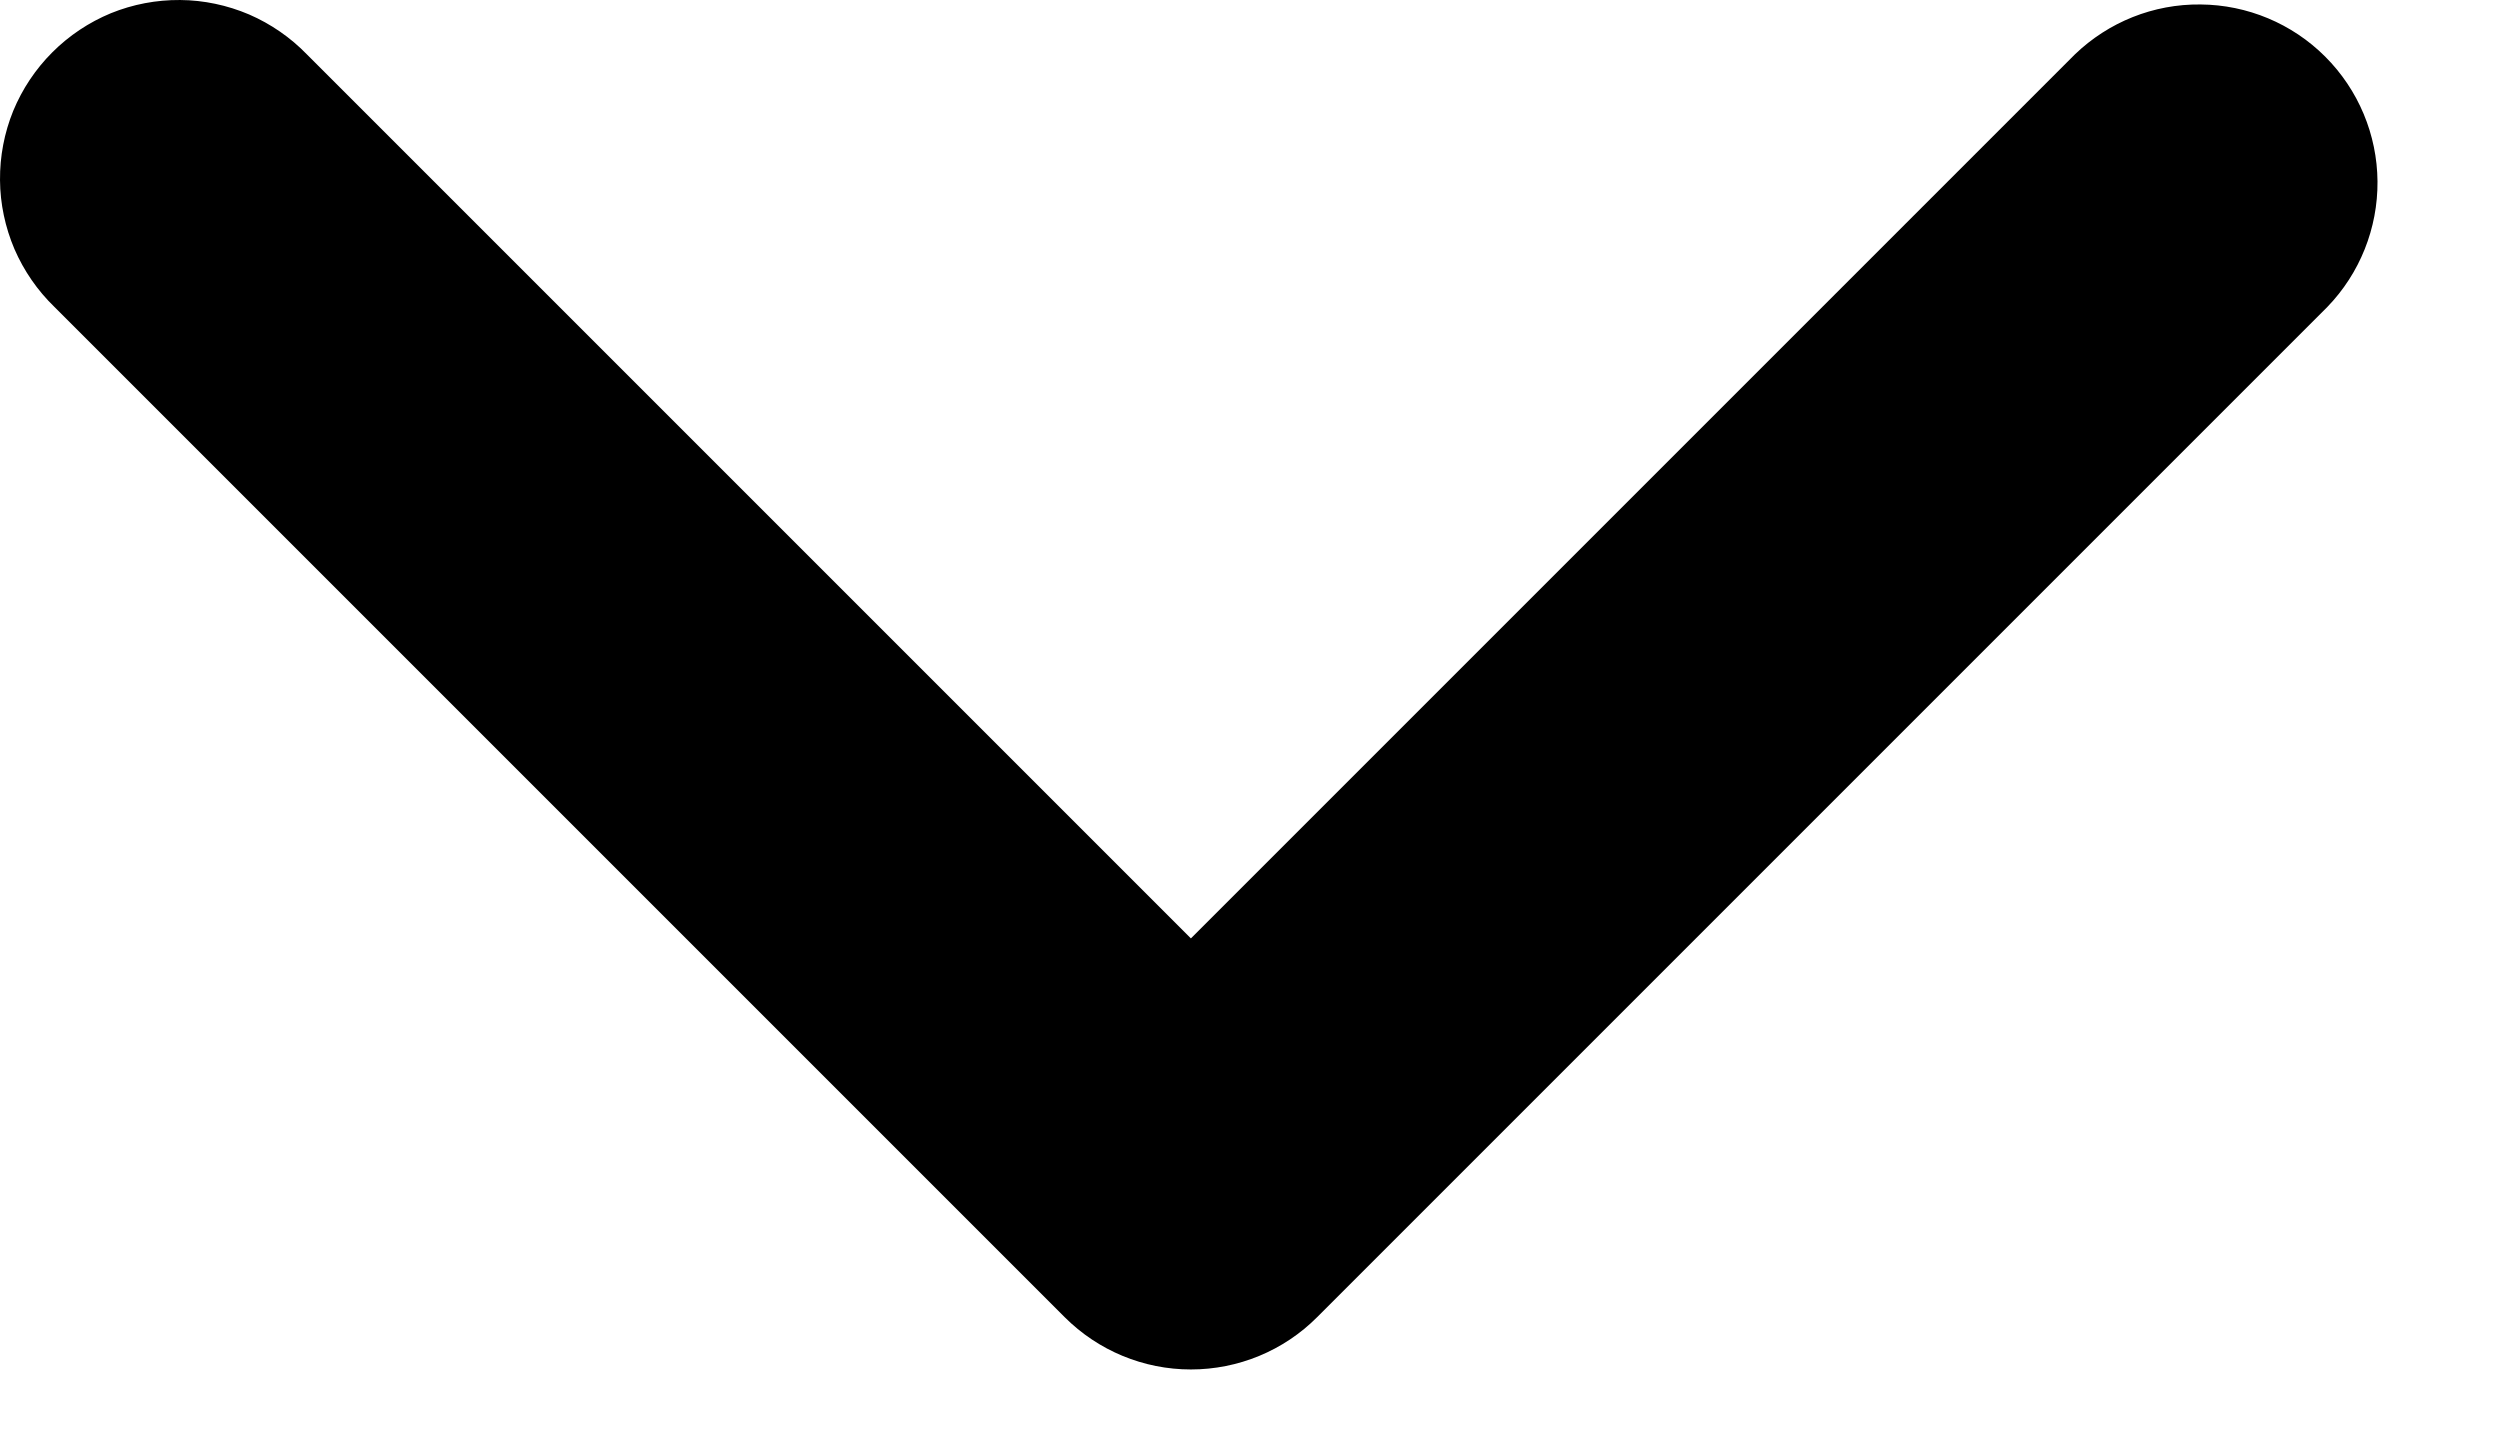
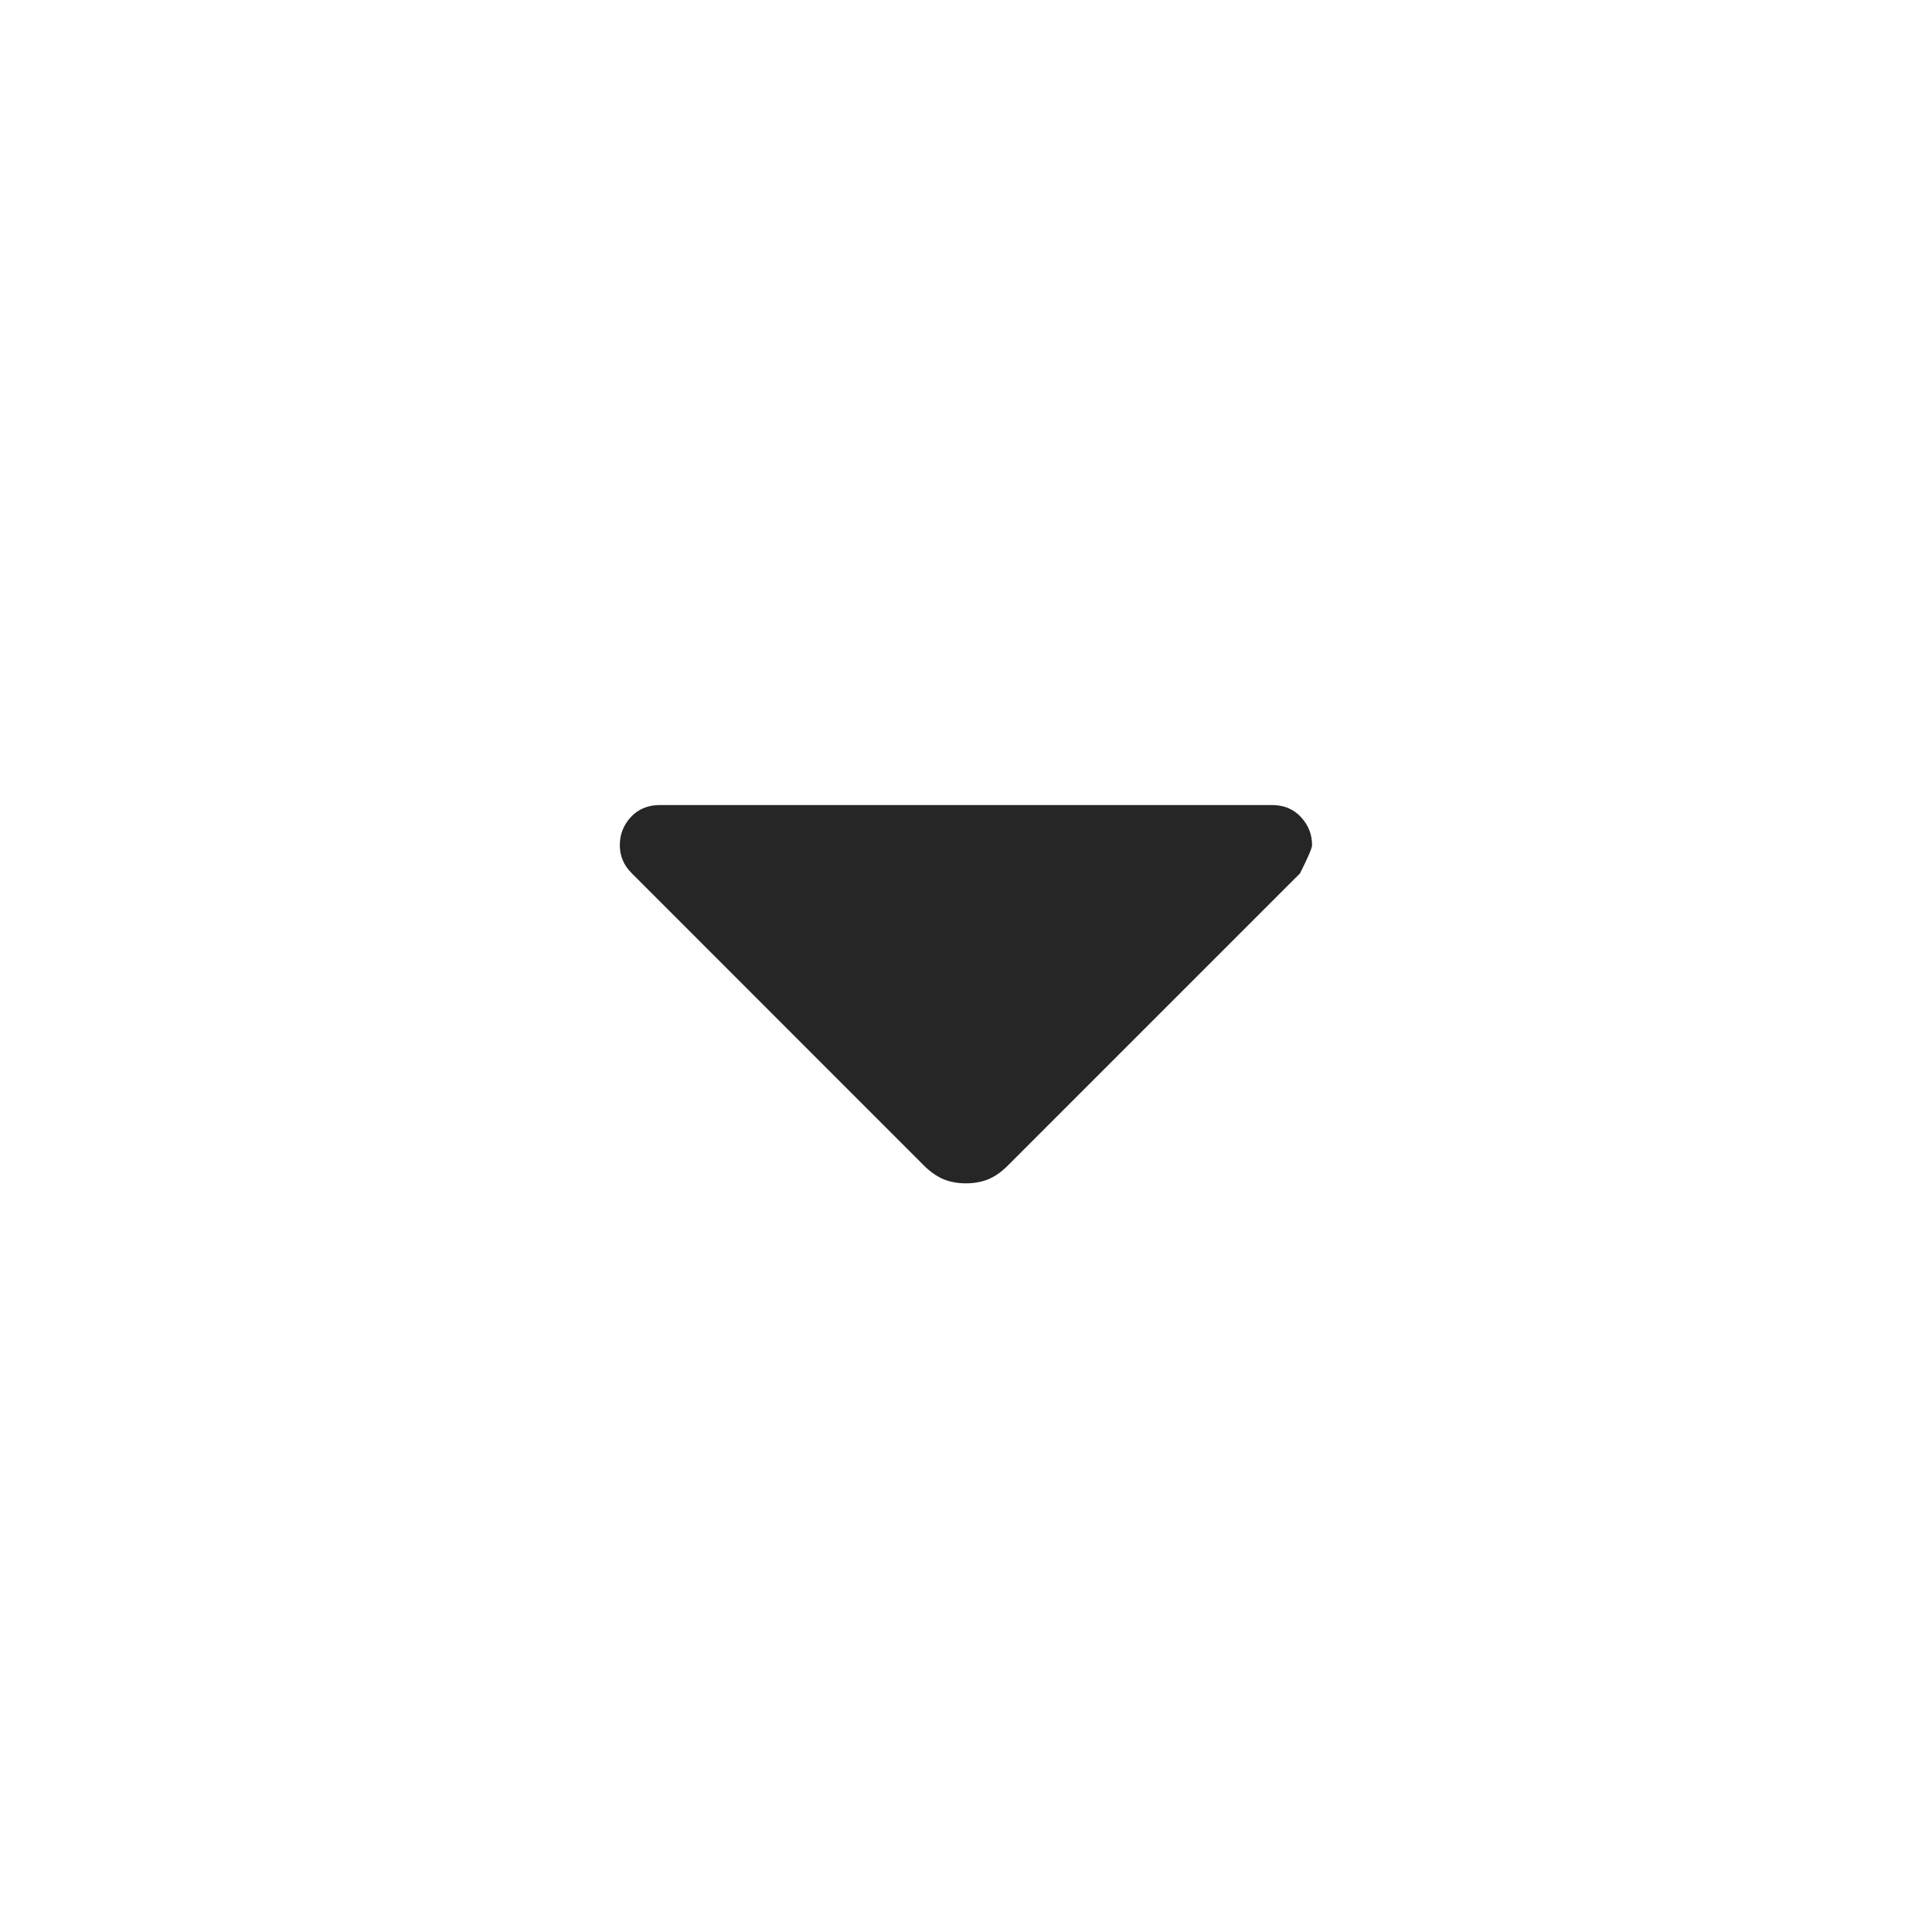
- <svg xmlns="http://www.w3.org/2000/svg" width="14" height="8" viewBox="0 0 14 8" fill="none">
-   <path fill-rule="evenodd" clip-rule="evenodd" d="M7.376 7.376C7.189 7.564 6.934 7.669 6.669 7.669C6.404 7.669 6.15 7.564 5.962 7.376L0.305 1.719C0.21 1.627 0.134 1.517 0.081 1.395C0.029 1.273 0.001 1.141 3.77564e-05 1.009C-0.001 0.876 0.024 0.744 0.074 0.621C0.125 0.498 0.199 0.387 0.293 0.293C0.387 0.199 0.498 0.125 0.621 0.074C0.744 0.024 0.876 -0.001 1.009 3.77571e-05C1.141 0.001 1.273 0.029 1.395 0.081C1.517 0.134 1.627 0.21 1.719 0.305L6.669 5.255L11.619 0.305C11.808 0.123 12.06 0.022 12.323 0.025C12.585 0.027 12.836 0.132 13.021 0.317C13.207 0.503 13.312 0.754 13.314 1.016C13.316 1.278 13.215 1.531 13.033 1.719L7.376 7.376Z" fill="black" />
+ <svg xmlns="http://www.w3.org/2000/svg" width="16" height="16" viewBox="0 0 16 16" fill="none">
+   <mask id="mask0_2395_11596" style="mask-type:alpha" maskUnits="userSpaceOnUse" x="0" y="0" width="16" height="16">
+     <rect y="2.79753e-06" width="16" height="16" fill="#D9D9D9" />
+   </mask>
+   <g mask="url(#mask0_2395_11596)">
+     <path d="M7.649 9.65L5.233 7.233C5.199 7.2 5.174 7.164 5.158 7.125C5.141 7.086 5.133 7.044 5.133 7C5.133 6.911 5.163 6.833 5.224 6.767C5.286 6.7 5.366 6.667 5.466 6.667L10.533 6.667C10.633 6.667 10.713 6.7 10.774 6.767C10.836 6.833 10.866 6.911 10.866 7C10.866 7.022 10.833 7.1 10.766 7.233L8.349 9.65C8.294 9.706 8.238 9.744 8.183 9.767C8.127 9.789 8.066 9.8 7.999 9.8C7.933 9.8 7.872 9.789 7.816 9.767C7.761 9.744 7.705 9.706 7.649 9.65Z" fill="#262626" />
+   </g>
</svg>
